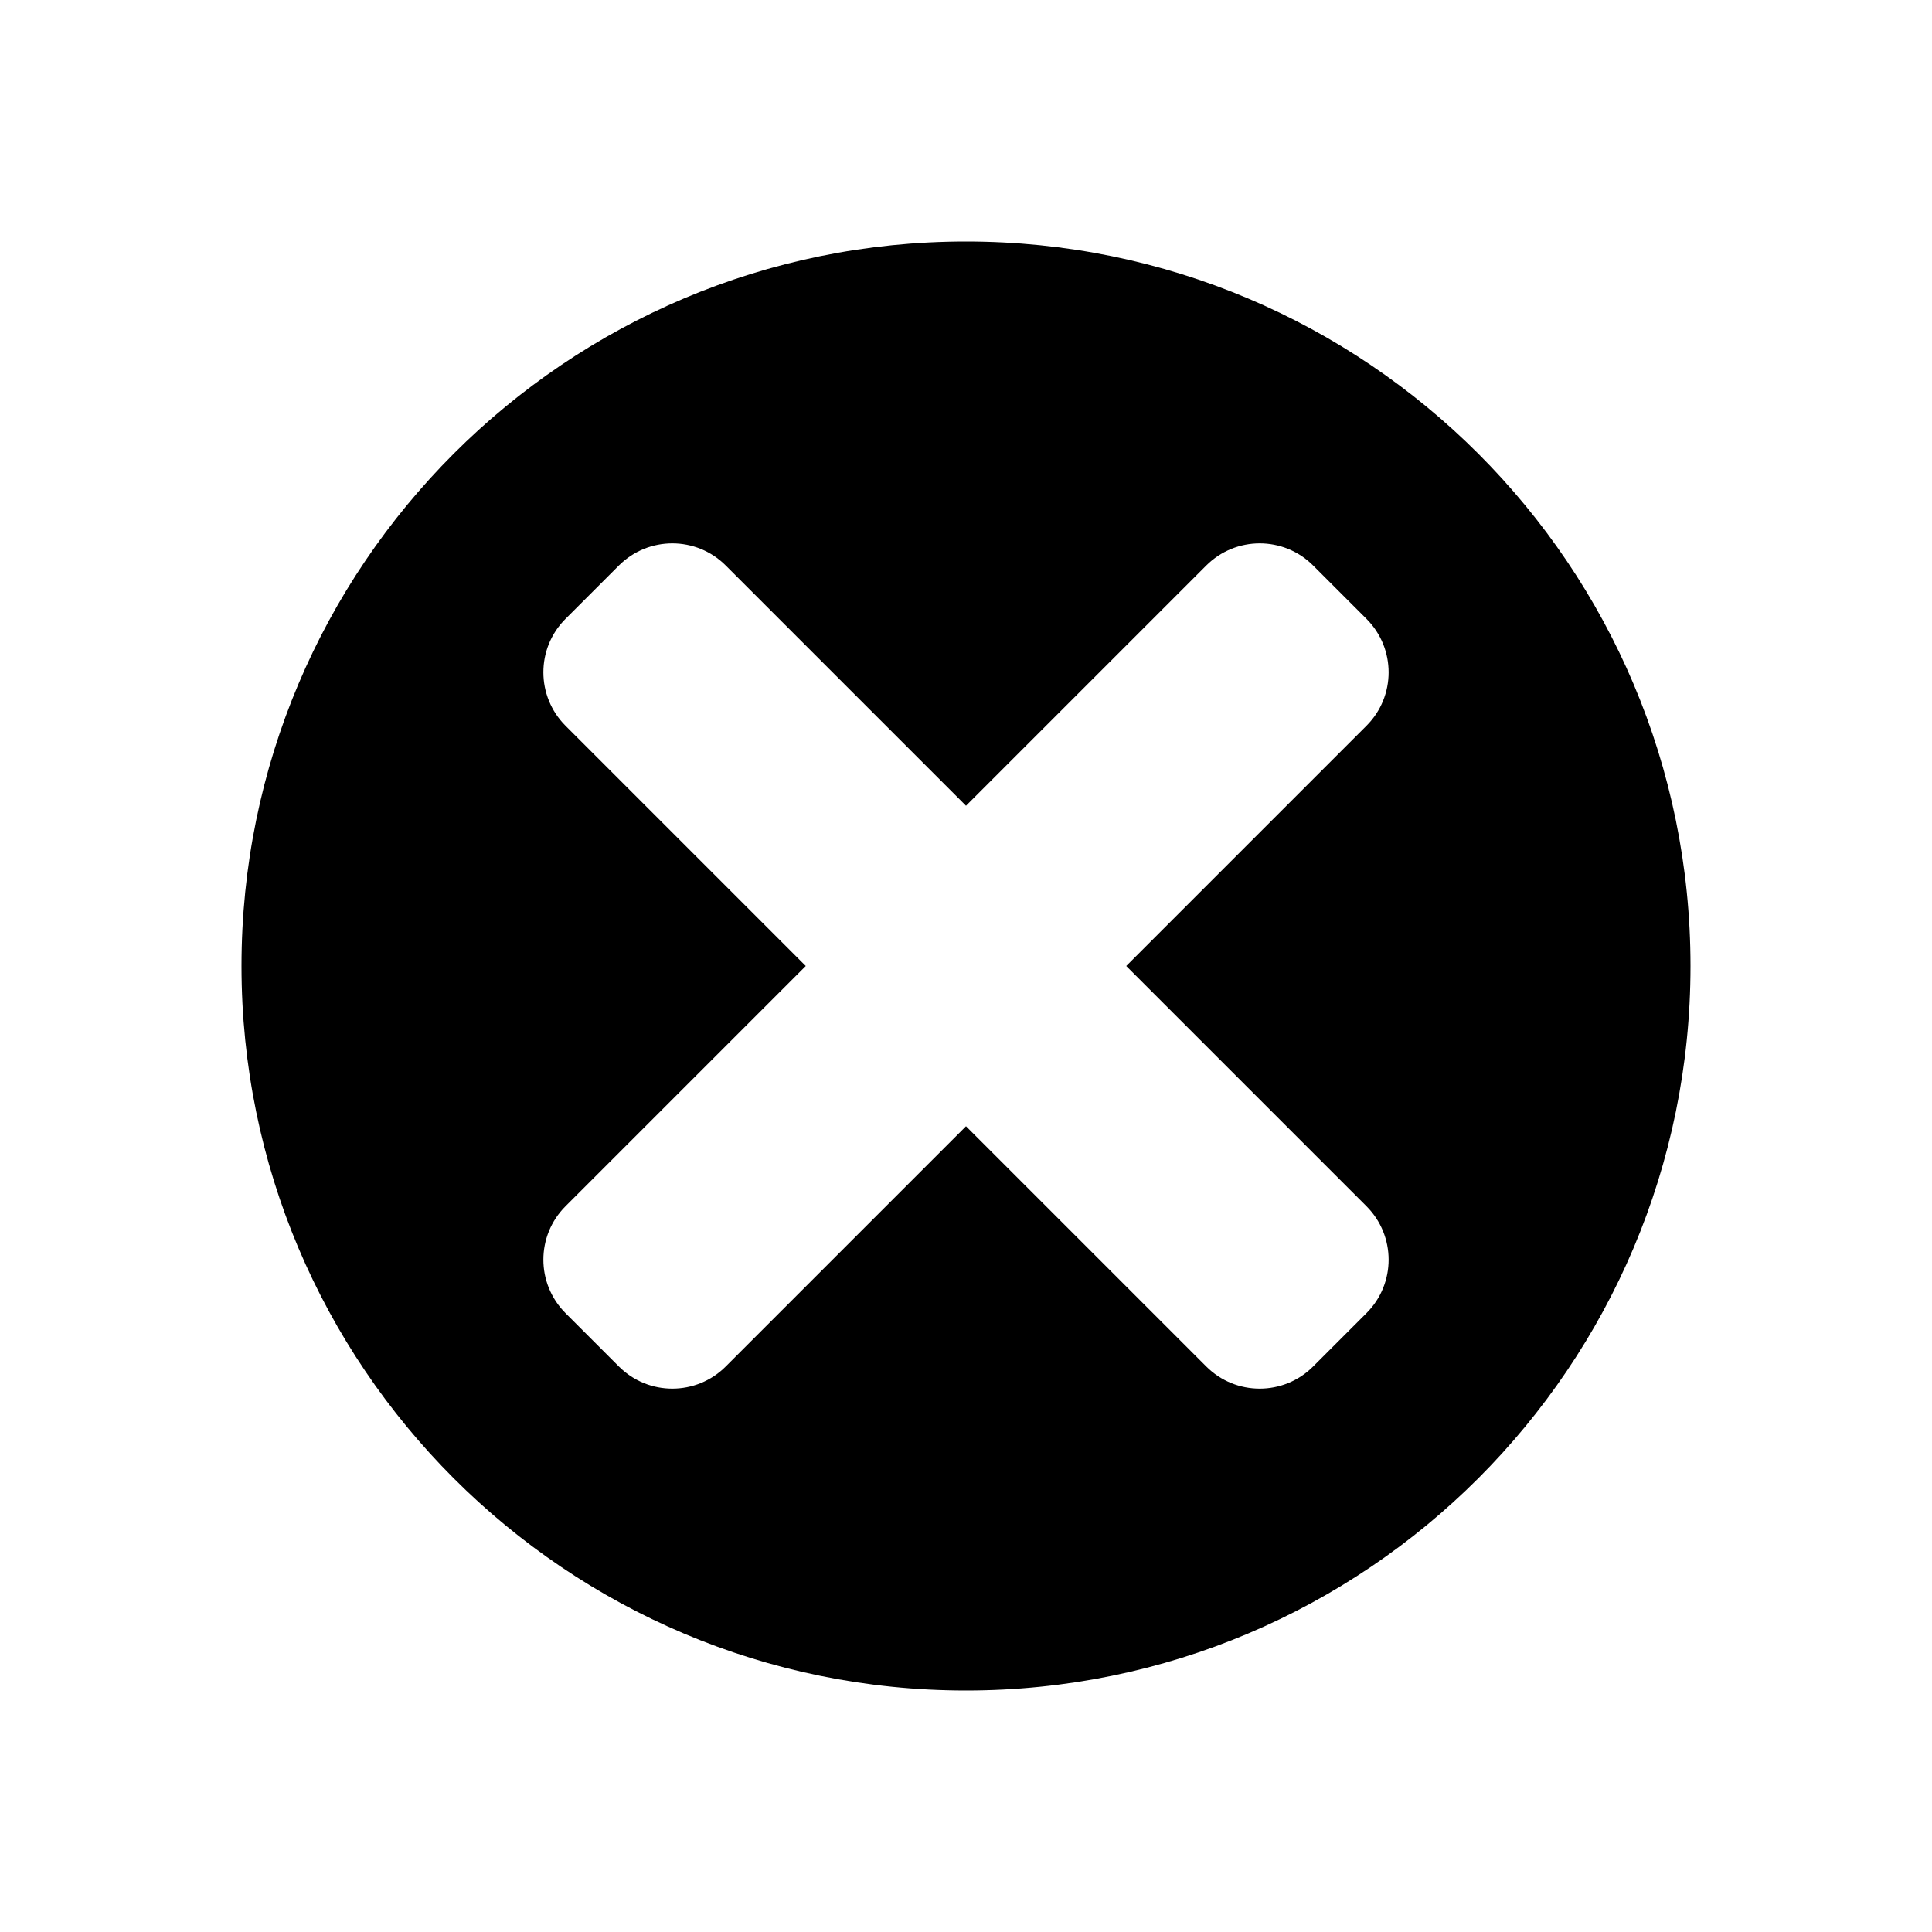
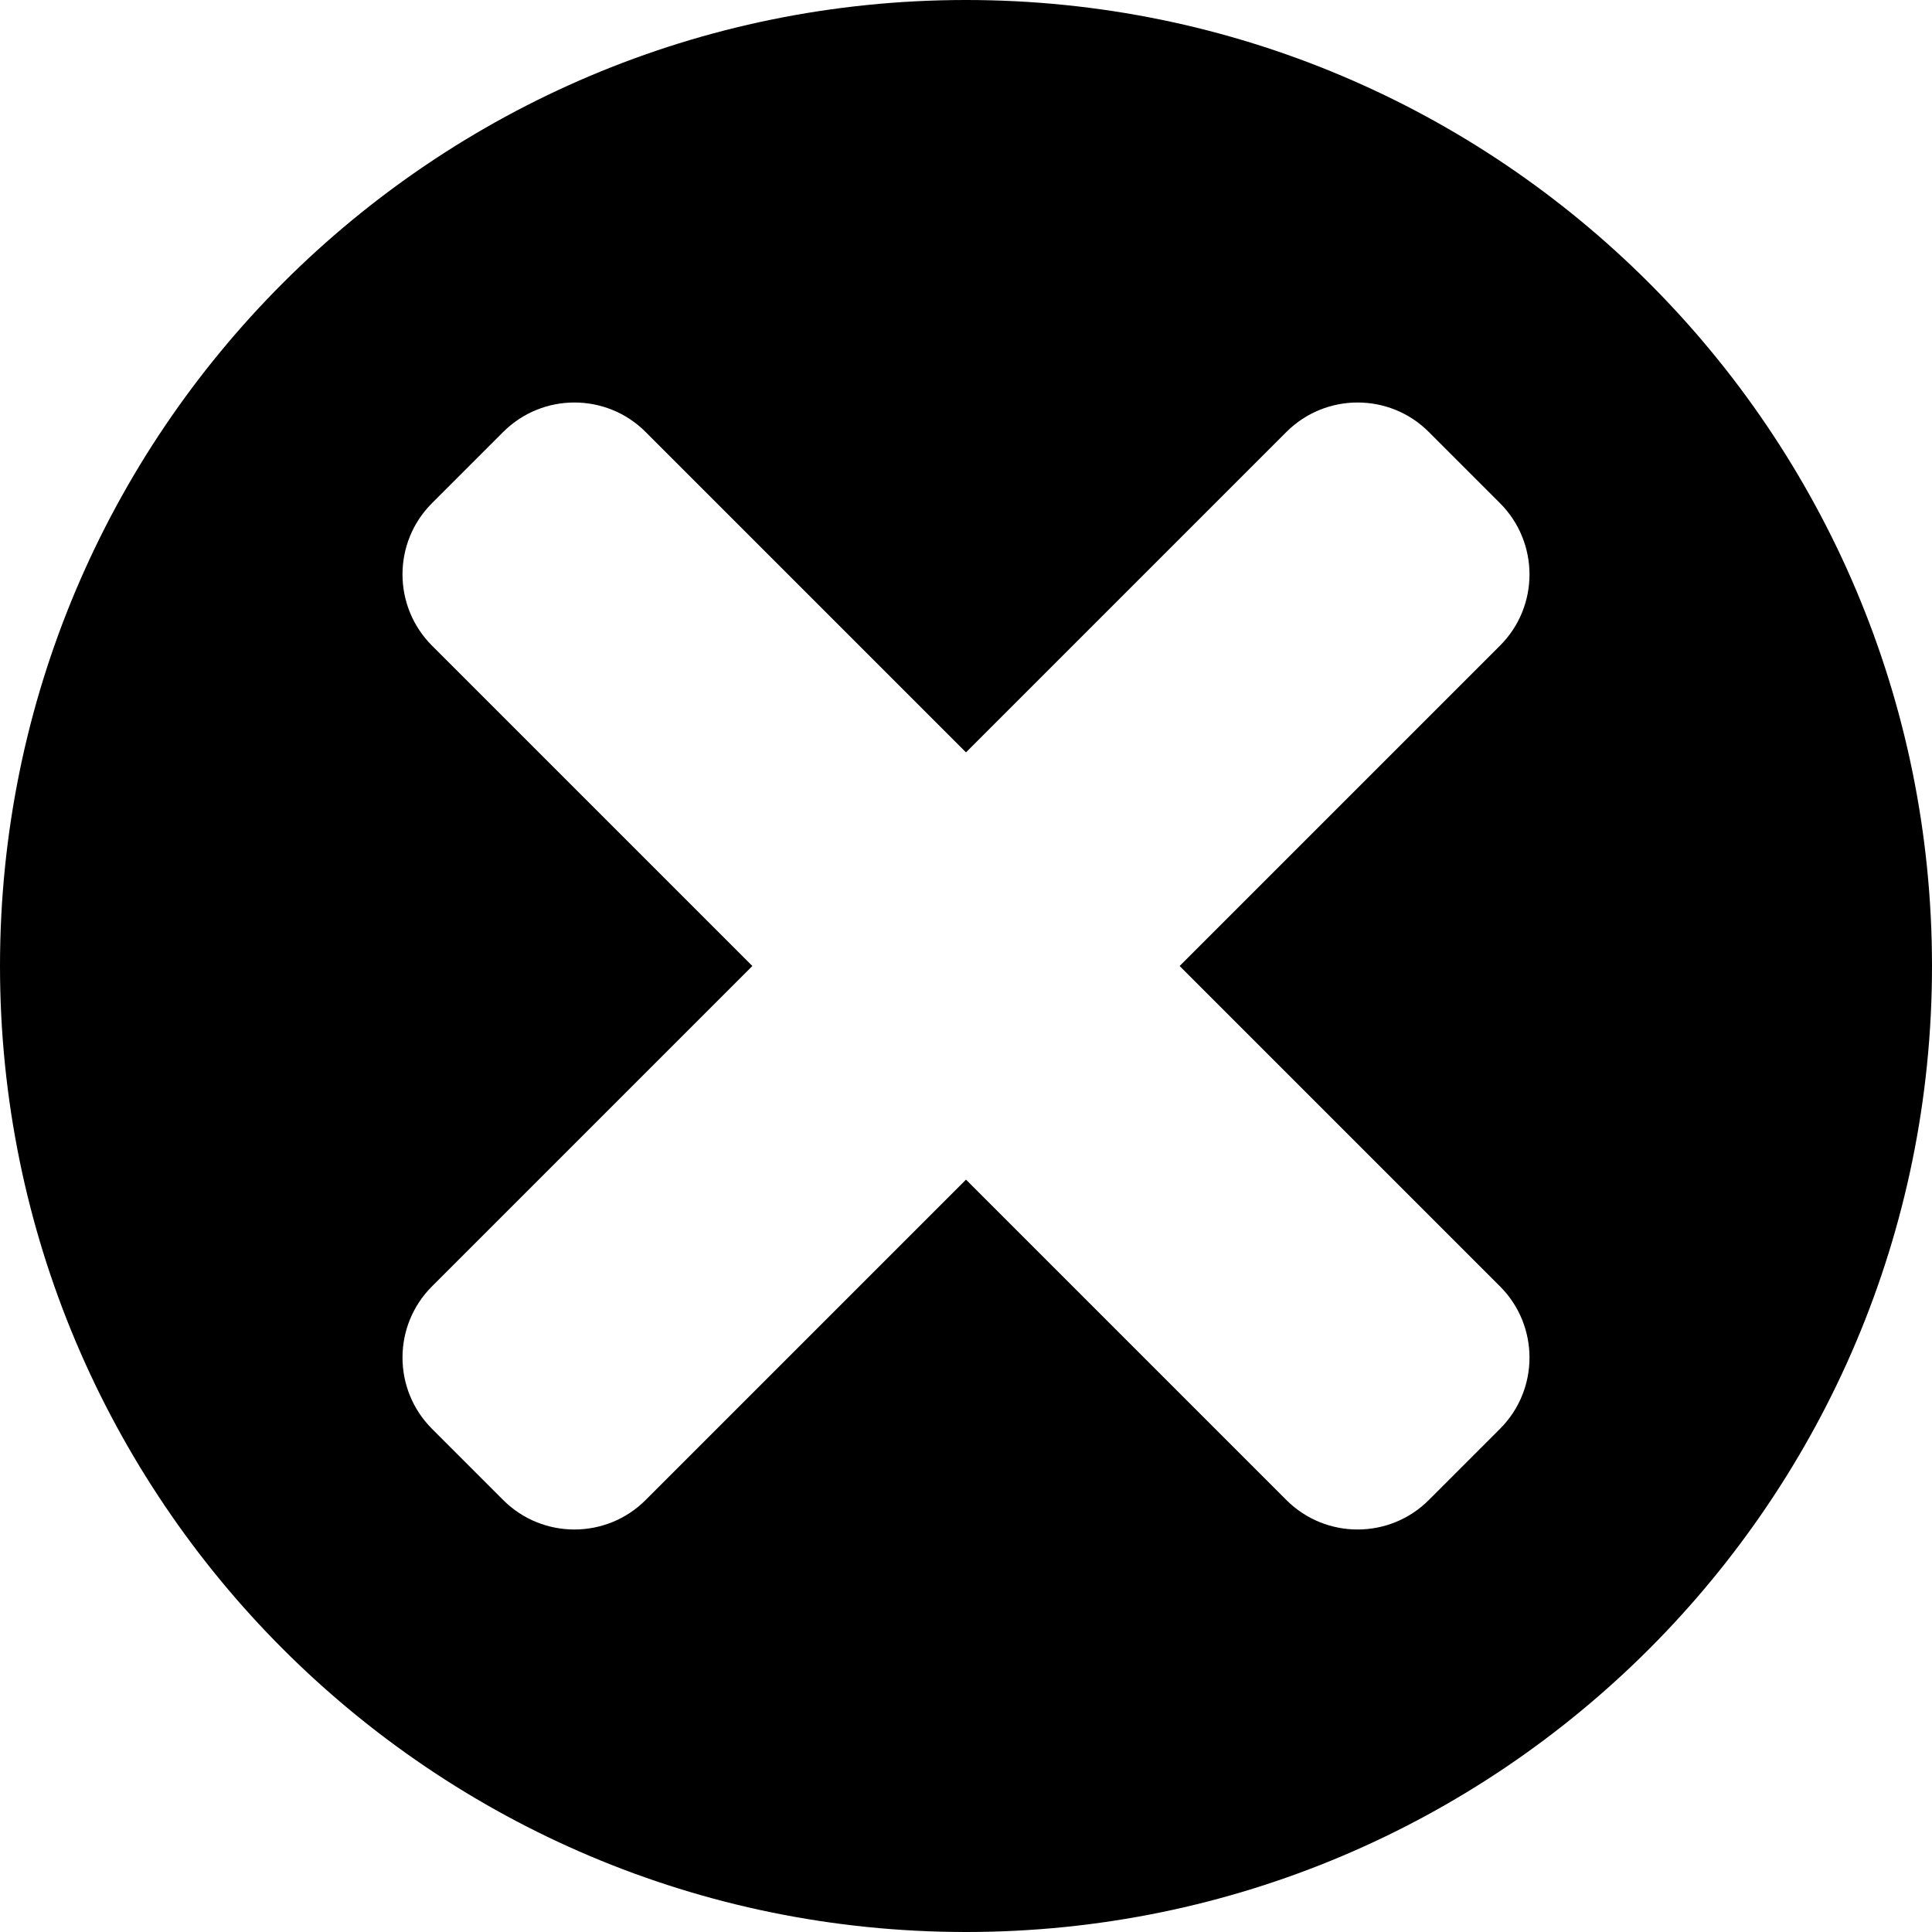
- <svg xmlns="http://www.w3.org/2000/svg" viewBox="0 0 32 32" version="1.1">
+ <svg xmlns="http://www.w3.org/2000/svg" viewBox="4 4 24 24" version="1.1">
  <path d="M16,4 C22.627,4 28,9.373 28,16 C28,22.627 22.627,28 16,28 C9.373,28 4,22.627 4,16 C4,9.373 9.373,4 16,4 Z M10.251,9.366 L9.366,10.251 C8.878,10.739 8.878,11.531 9.366,12.02 L13.346,16 L9.366,19.98 C8.878,20.468 8.878,21.26 9.366,21.749 L10.251,22.634 C10.739,23.122 11.532,23.122 12.02,22.634 L16,18.654 L19.98,22.634 C20.468,23.122 21.261,23.122 21.749,22.634 L22.634,21.749 C23.122,21.261 23.122,20.469 22.634,19.98 L18.654,16 L22.634,12.02 C23.122,11.532 23.122,10.74 22.634,10.251 L21.749,9.366 C21.261,8.878 20.469,8.878 19.98,9.366 L16,13.346 L12.02,9.366 C11.532,8.878 10.74,8.878 10.251,9.366 Z" fill="#000000" />
</svg>
